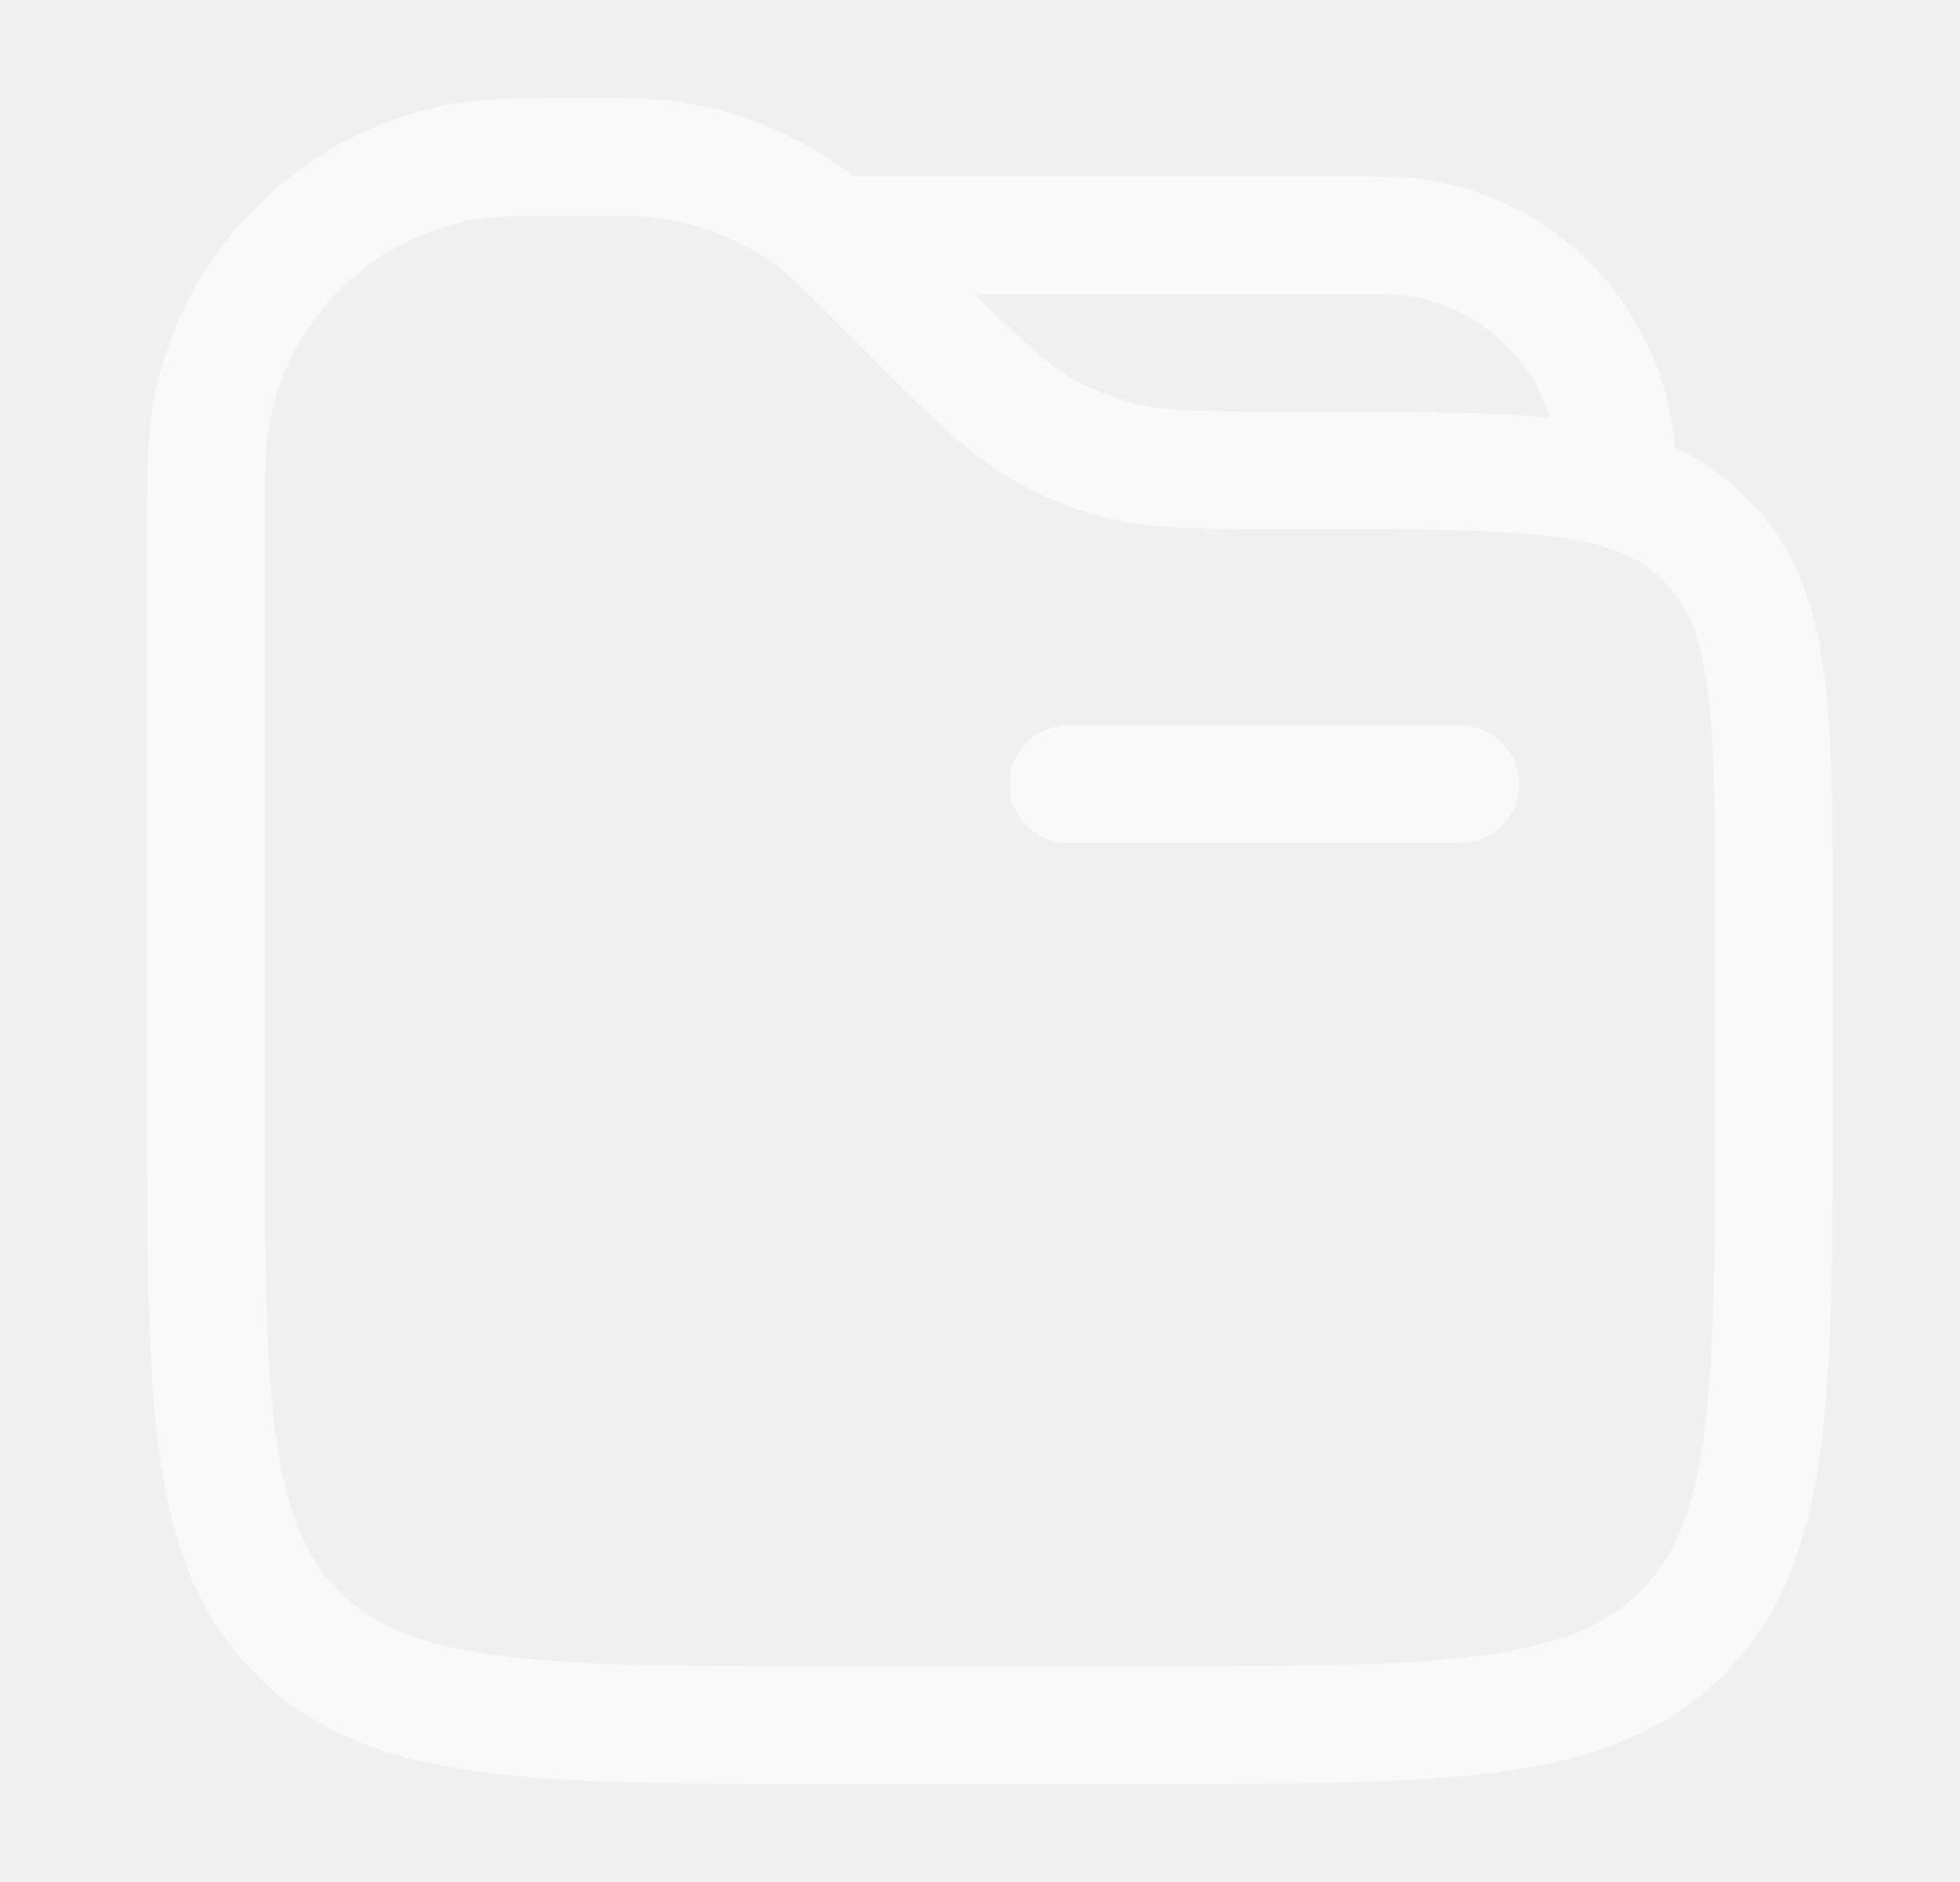
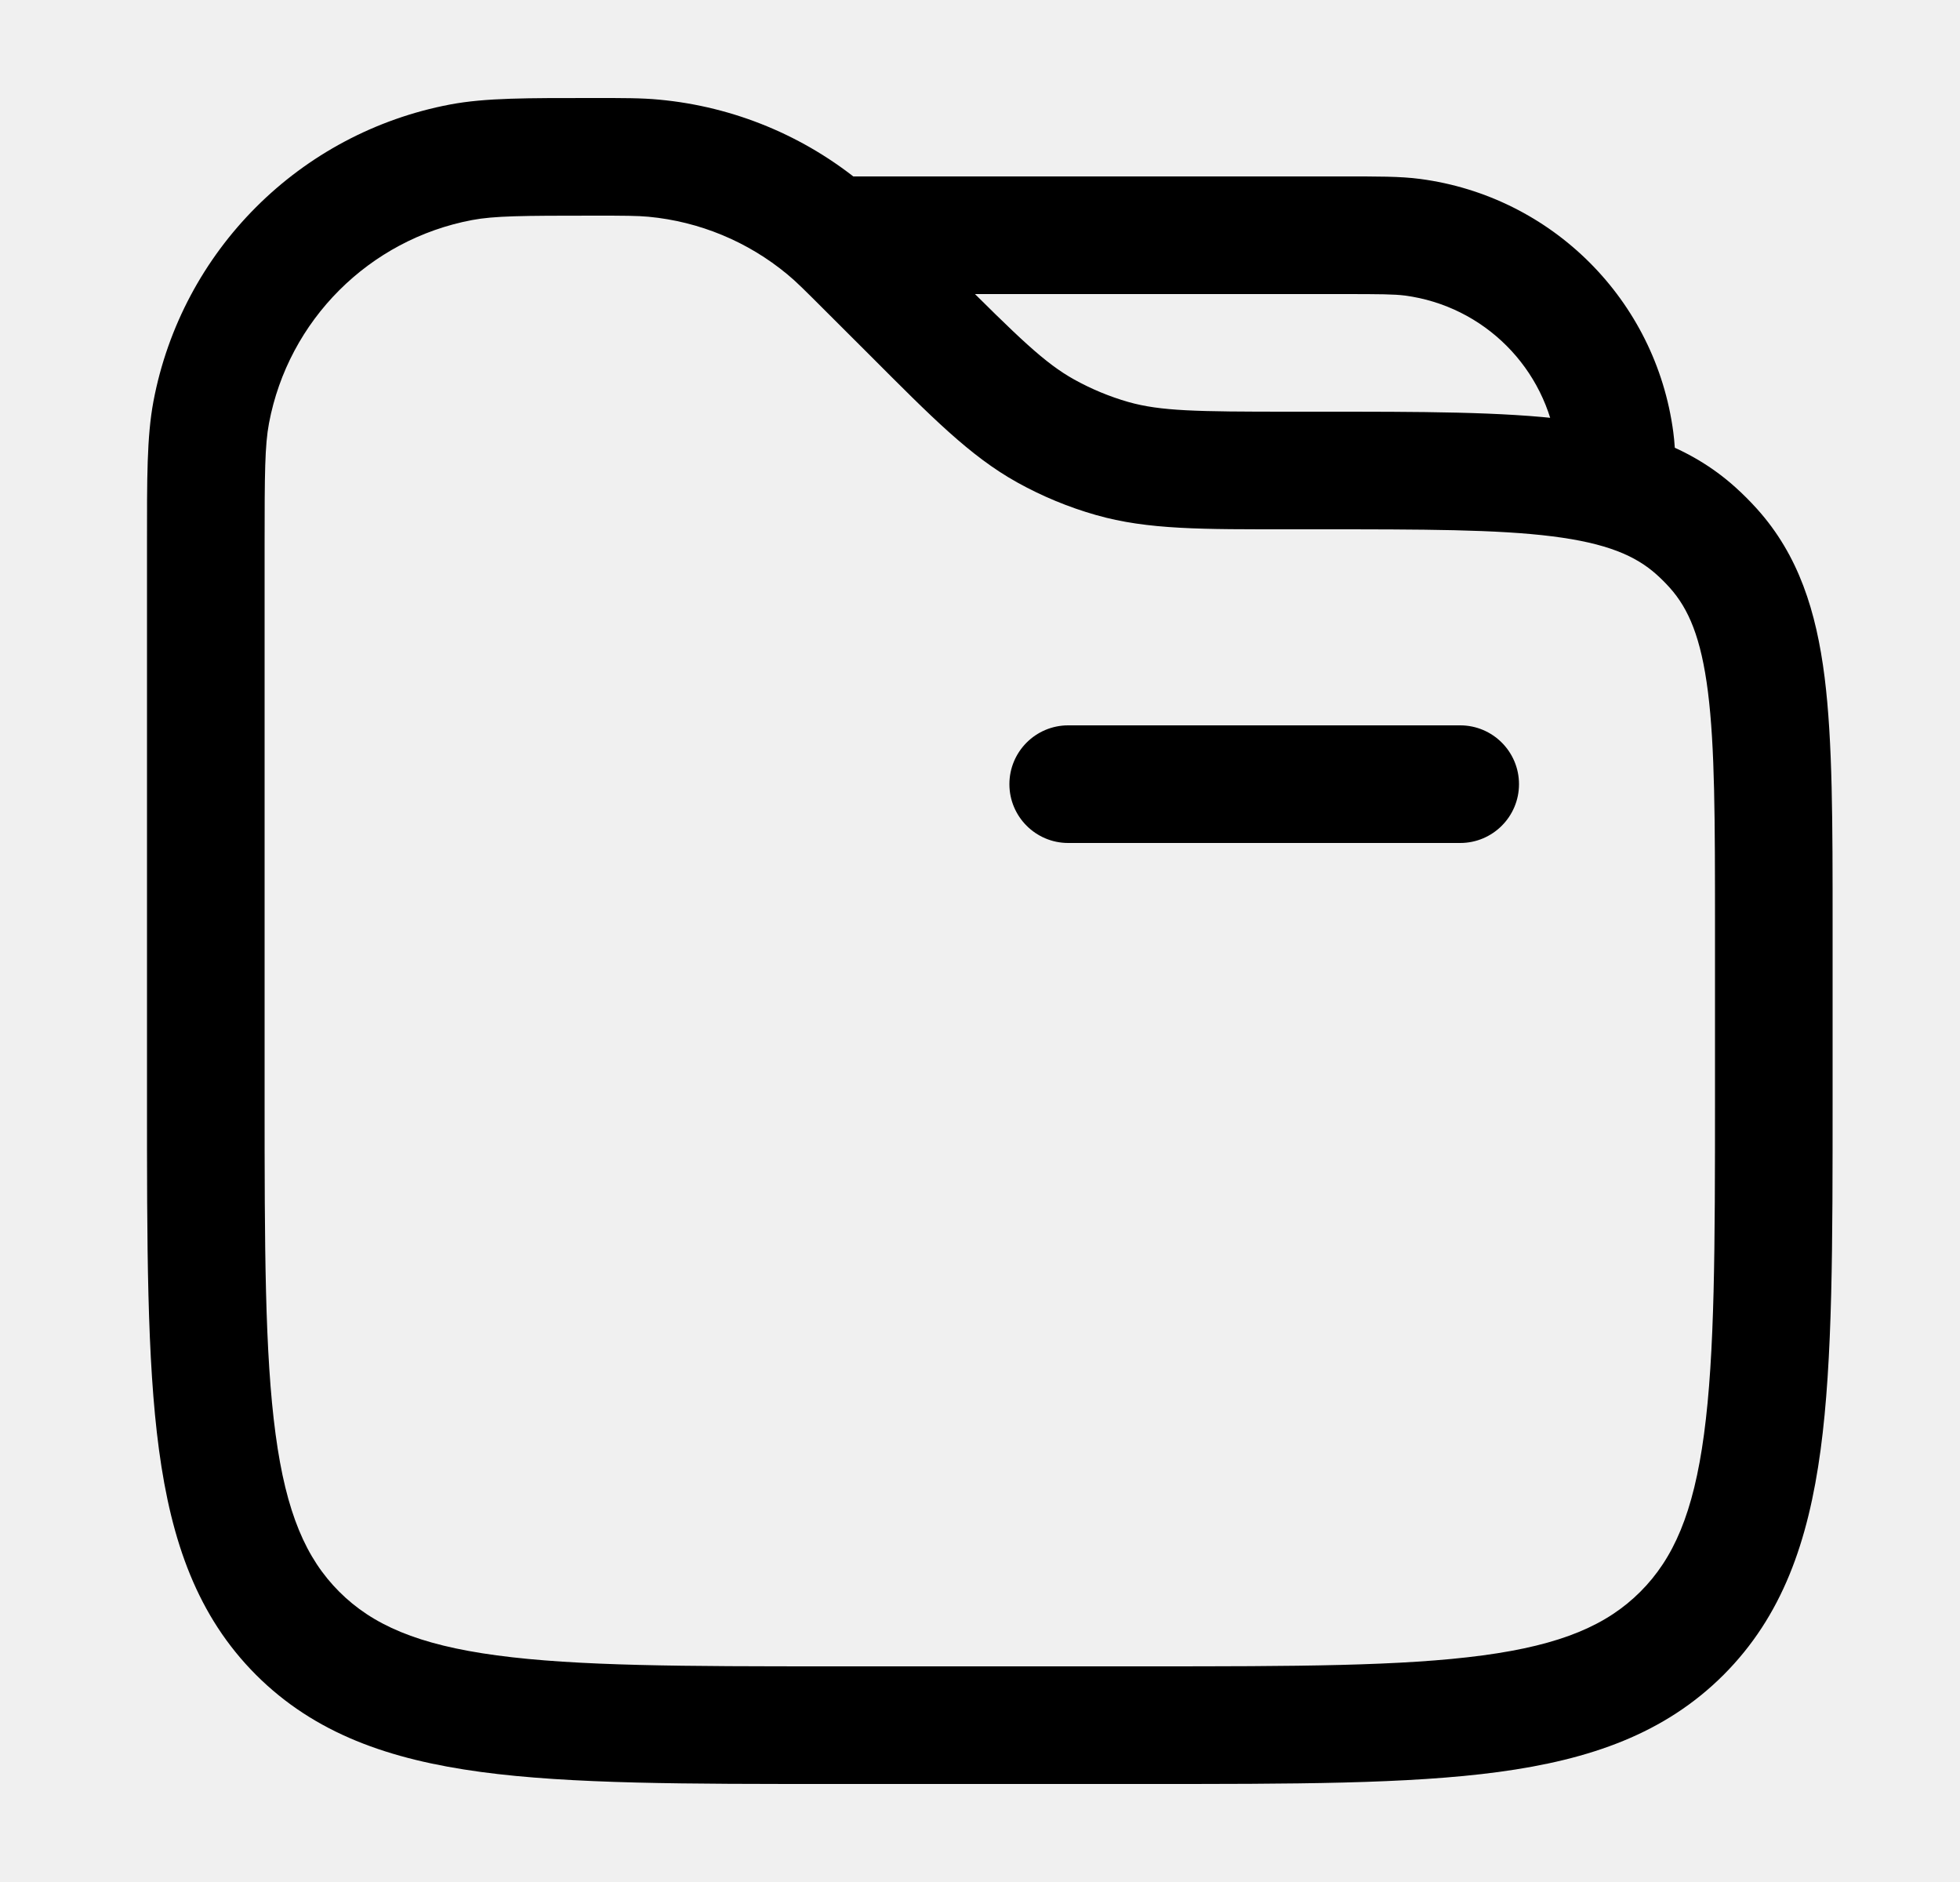
- <svg xmlns="http://www.w3.org/2000/svg" width="25" height="24" viewBox="0 0 25 24" fill="none">
-   <path d="M18.625 10.75C19.039 10.75 19.375 10.414 19.375 10C19.375 9.586 19.039 9.25 18.625 9.25V10.75ZM13.625 9.25C13.211 9.25 12.875 9.586 12.875 10C12.875 10.414 13.211 10.75 13.625 10.75V9.25ZM18.017 3.026L18.114 2.282L18.017 3.026ZM20.599 5.608L21.343 5.511V5.511L20.599 5.608ZM13.337 5.495L13.702 4.84L13.337 5.495ZM14.185 5.847L13.98 6.568L14.185 5.847ZM8.341 2.017L8.271 2.764L8.341 2.017ZM10.521 2.921L11 2.343L10.521 2.921ZM21.855 6.994L22.413 6.492L21.855 6.994ZM21.631 6.769L22.133 6.212L21.631 6.769ZM2.694 5.258L1.957 5.119L2.694 5.258ZM5.883 2.069L5.744 1.332L5.883 2.069ZM18.625 9.25H13.625V10.75H18.625V9.25ZM10.625 3.75H17.125V2.25H10.625V3.75ZM17.125 3.75C17.613 3.75 17.785 3.752 17.919 3.769L18.114 2.282C17.858 2.248 17.566 2.25 17.125 2.25V3.75ZM21.375 6.5C21.375 6.059 21.377 5.766 21.343 5.511L19.856 5.706C19.873 5.84 19.875 6.012 19.875 6.5H21.375ZM17.919 3.769C18.928 3.902 19.723 4.697 19.856 5.706L21.343 5.511C21.121 3.828 19.797 2.504 18.114 2.282L17.919 3.769ZM21.875 11.798V14H23.375V11.798H21.875ZM14.625 21.25H10.625V22.75H14.625V21.25ZM3.375 14V6.95H1.875V14H3.375ZM10.544 3.98L11.095 4.53L12.155 3.47L11.605 2.919L10.544 3.98ZM16.453 6.75H16.827V5.25H16.453V6.75ZM11.095 4.53C11.88 5.316 12.371 5.816 12.973 6.151L13.702 4.84C13.326 4.631 13.001 4.315 12.155 3.47L11.095 4.53ZM16.453 5.25C15.257 5.25 14.804 5.243 14.391 5.126L13.98 6.568C14.642 6.757 15.342 6.75 16.453 6.75V5.25ZM12.973 6.151C13.291 6.328 13.629 6.468 13.98 6.568L14.391 5.126C14.151 5.057 13.92 4.961 13.702 4.84L12.973 6.151ZM7.575 2.75C7.975 2.75 8.128 2.751 8.271 2.764L8.41 1.271C8.182 1.249 7.947 1.25 7.575 1.25V2.75ZM11.605 2.919C11.341 2.656 11.177 2.49 11 2.343L10.042 3.498C10.153 3.589 10.261 3.697 10.544 3.98L11.605 2.919ZM8.271 2.764C8.922 2.825 9.539 3.081 10.042 3.498L11 2.343C10.264 1.733 9.362 1.36 8.41 1.271L8.271 2.764ZM10.625 21.25C8.718 21.25 7.364 21.248 6.336 21.11C5.33 20.975 4.75 20.721 4.327 20.298L3.266 21.359C4.015 22.107 4.964 22.439 6.136 22.597C7.287 22.752 8.761 22.75 10.625 22.75V21.25ZM1.875 14C1.875 15.864 1.873 17.338 2.028 18.489C2.186 19.661 2.518 20.61 3.266 21.359L4.327 20.298C3.904 19.875 3.65 19.295 3.515 18.289C3.377 17.262 3.375 15.907 3.375 14H1.875ZM21.875 14C21.875 15.907 21.873 17.262 21.735 18.289C21.6 19.295 21.346 19.875 20.923 20.298L21.984 21.359C22.732 20.61 23.064 19.661 23.222 18.489C23.377 17.338 23.375 15.864 23.375 14H21.875ZM14.625 22.75C16.489 22.75 17.963 22.752 19.114 22.597C20.286 22.439 21.235 22.107 21.984 21.359L20.923 20.298C20.5 20.721 19.92 20.975 18.914 21.11C17.887 21.248 16.532 21.25 14.625 21.25V22.75ZM23.375 11.798C23.375 10.501 23.376 9.459 23.273 8.636C23.167 7.795 22.941 7.08 22.413 6.492L21.298 7.495C21.539 7.764 21.698 8.134 21.785 8.823C21.874 9.53 21.875 10.462 21.875 11.798H23.375ZM16.827 6.75C18.163 6.75 19.095 6.751 19.802 6.84C20.491 6.927 20.861 7.086 21.13 7.327L22.133 6.212C21.545 5.684 20.83 5.458 19.989 5.352C19.166 5.249 18.124 5.25 16.827 5.25V6.75ZM22.413 6.492C22.325 6.394 22.231 6.3 22.133 6.212L21.13 7.327C21.189 7.38 21.245 7.436 21.298 7.495L22.413 6.492ZM3.375 6.95C3.375 6.033 3.378 5.679 3.431 5.397L1.957 5.119C1.872 5.573 1.875 6.101 1.875 6.95H3.375ZM7.575 1.25C6.726 1.25 6.198 1.247 5.744 1.332L6.022 2.806C6.304 2.753 6.658 2.75 7.575 2.75V1.25ZM3.431 5.397C3.679 4.083 4.708 3.054 6.022 2.806L5.744 1.332C3.823 1.695 2.32 3.198 1.957 5.119L3.431 5.397Z" fill="white" fill-opacity="0.6" />
+ <svg xmlns="http://www.w3.org/2000/svg" width="25" height="24" viewBox="0 0 25 24" fill="currentColor">
+   <path d="M18.625 10.75C19.039 10.75 19.375 10.414 19.375 10C19.375 9.586 19.039 9.25 18.625 9.25V10.75ZM13.625 9.25C13.211 9.25 12.875 9.586 12.875 10C12.875 10.414 13.211 10.75 13.625 10.75V9.25ZM18.017 3.026L18.114 2.282L18.017 3.026ZM20.599 5.608L21.343 5.511V5.511L20.599 5.608ZM13.337 5.495L13.702 4.84L13.337 5.495ZM14.185 5.847L13.98 6.568L14.185 5.847ZM8.341 2.017L8.271 2.764L8.341 2.017ZM10.521 2.921L11 2.343L10.521 2.921ZM21.855 6.994L22.413 6.492L21.855 6.994ZM21.631 6.769L22.133 6.212L21.631 6.769ZM2.694 5.258L1.957 5.119L2.694 5.258ZM5.883 2.069L5.744 1.332L5.883 2.069ZM18.625 9.25H13.625V10.75H18.625V9.25ZM10.625 3.75H17.125V2.25H10.625V3.75ZM17.125 3.75C17.613 3.75 17.785 3.752 17.919 3.769L18.114 2.282C17.858 2.248 17.566 2.25 17.125 2.25V3.75ZM21.375 6.5C21.375 6.059 21.377 5.766 21.343 5.511L19.856 5.706C19.873 5.84 19.875 6.012 19.875 6.5H21.375ZM17.919 3.769C18.928 3.902 19.723 4.697 19.856 5.706L21.343 5.511C21.121 3.828 19.797 2.504 18.114 2.282L17.919 3.769ZM21.875 11.798V14H23.375V11.798H21.875ZM14.625 21.25H10.625V22.75H14.625V21.25ZM3.375 14V6.95H1.875V14H3.375ZM10.544 3.98L11.095 4.53L12.155 3.47L11.605 2.919L10.544 3.98ZM16.453 6.75H16.827V5.25H16.453V6.75ZM11.095 4.53C11.88 5.316 12.371 5.816 12.973 6.151L13.702 4.84C13.326 4.631 13.001 4.315 12.155 3.47L11.095 4.53ZM16.453 5.25C15.257 5.25 14.804 5.243 14.391 5.126L13.98 6.568C14.642 6.757 15.342 6.75 16.453 6.75V5.25ZM12.973 6.151C13.291 6.328 13.629 6.468 13.98 6.568L14.391 5.126C14.151 5.057 13.92 4.961 13.702 4.84L12.973 6.151ZM7.575 2.75C7.975 2.75 8.128 2.751 8.271 2.764L8.41 1.271C8.182 1.249 7.947 1.25 7.575 1.25V2.75ZM11.605 2.919C11.341 2.656 11.177 2.49 11 2.343L10.042 3.498C10.153 3.589 10.261 3.697 10.544 3.98L11.605 2.919ZM8.271 2.764C8.922 2.825 9.539 3.081 10.042 3.498L11 2.343C10.264 1.733 9.362 1.36 8.41 1.271L8.271 2.764ZM10.625 21.25C8.718 21.25 7.364 21.248 6.336 21.11C5.33 20.975 4.75 20.721 4.327 20.298L3.266 21.359C4.015 22.107 4.964 22.439 6.136 22.597C7.287 22.752 8.761 22.75 10.625 22.75V21.25ZM1.875 14C1.875 15.864 1.873 17.338 2.028 18.489C2.186 19.661 2.518 20.61 3.266 21.359L4.327 20.298C3.904 19.875 3.65 19.295 3.515 18.289C3.377 17.262 3.375 15.907 3.375 14H1.875ZM21.875 14C21.875 15.907 21.873 17.262 21.735 18.289C21.6 19.295 21.346 19.875 20.923 20.298L21.984 21.359C22.732 20.61 23.064 19.661 23.222 18.489C23.377 17.338 23.375 15.864 23.375 14H21.875ZM14.625 22.75C16.489 22.75 17.963 22.752 19.114 22.597C20.286 22.439 21.235 22.107 21.984 21.359L20.923 20.298C20.5 20.721 19.92 20.975 18.914 21.11C17.887 21.248 16.532 21.25 14.625 21.25V22.75ZM23.375 11.798C23.375 10.501 23.376 9.459 23.273 8.636C23.167 7.795 22.941 7.08 22.413 6.492L21.298 7.495C21.539 7.764 21.698 8.134 21.785 8.823C21.874 9.53 21.875 10.462 21.875 11.798H23.375ZM16.827 6.75C18.163 6.75 19.095 6.751 19.802 6.84C20.491 6.927 20.861 7.086 21.13 7.327L22.133 6.212C21.545 5.684 20.83 5.458 19.989 5.352C19.166 5.249 18.124 5.25 16.827 5.25V6.75ZM22.413 6.492C22.325 6.394 22.231 6.3 22.133 6.212L21.13 7.327C21.189 7.38 21.245 7.436 21.298 7.495L22.413 6.492ZM3.375 6.95C3.375 6.033 3.378 5.679 3.431 5.397L1.957 5.119C1.872 5.573 1.875 6.101 1.875 6.95H3.375ZM7.575 1.25C6.726 1.25 6.198 1.247 5.744 1.332L6.022 2.806C6.304 2.753 6.658 2.75 7.575 2.75V1.25ZM3.431 5.397C3.679 4.083 4.708 3.054 6.022 2.806L5.744 1.332C3.823 1.695 2.32 3.198 1.957 5.119L3.431 5.397Z" fill="currentColor" />
</svg>
